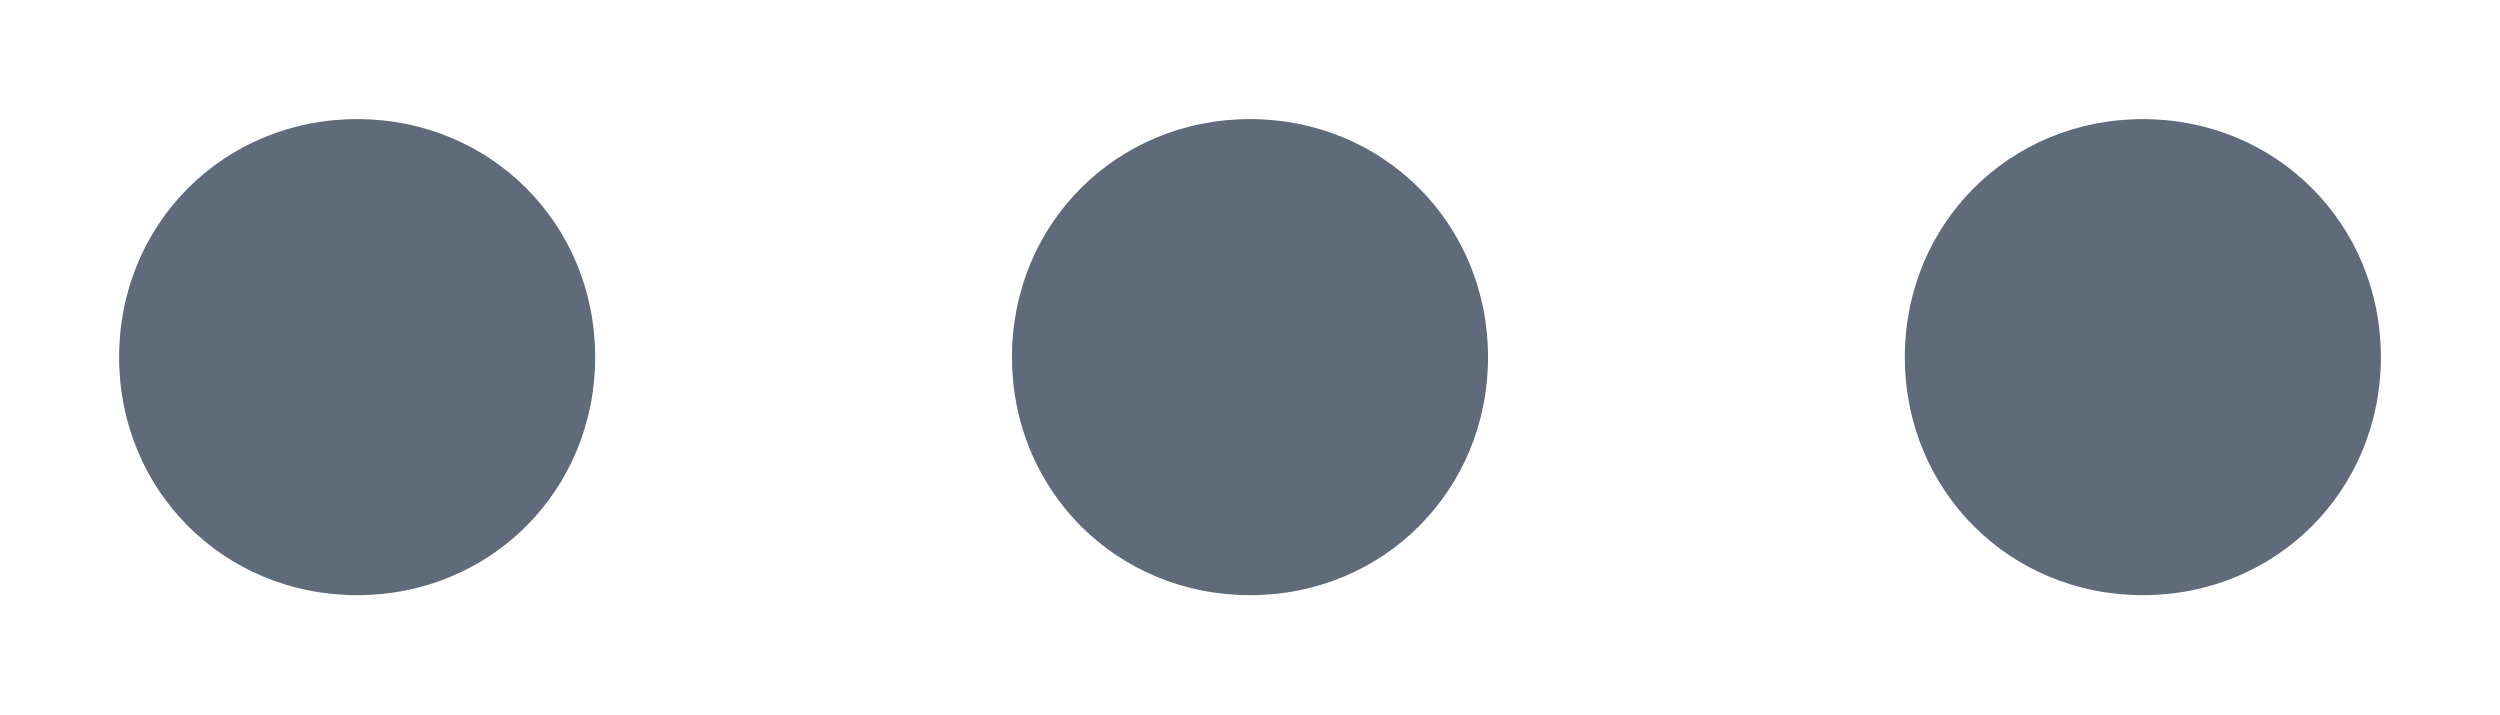
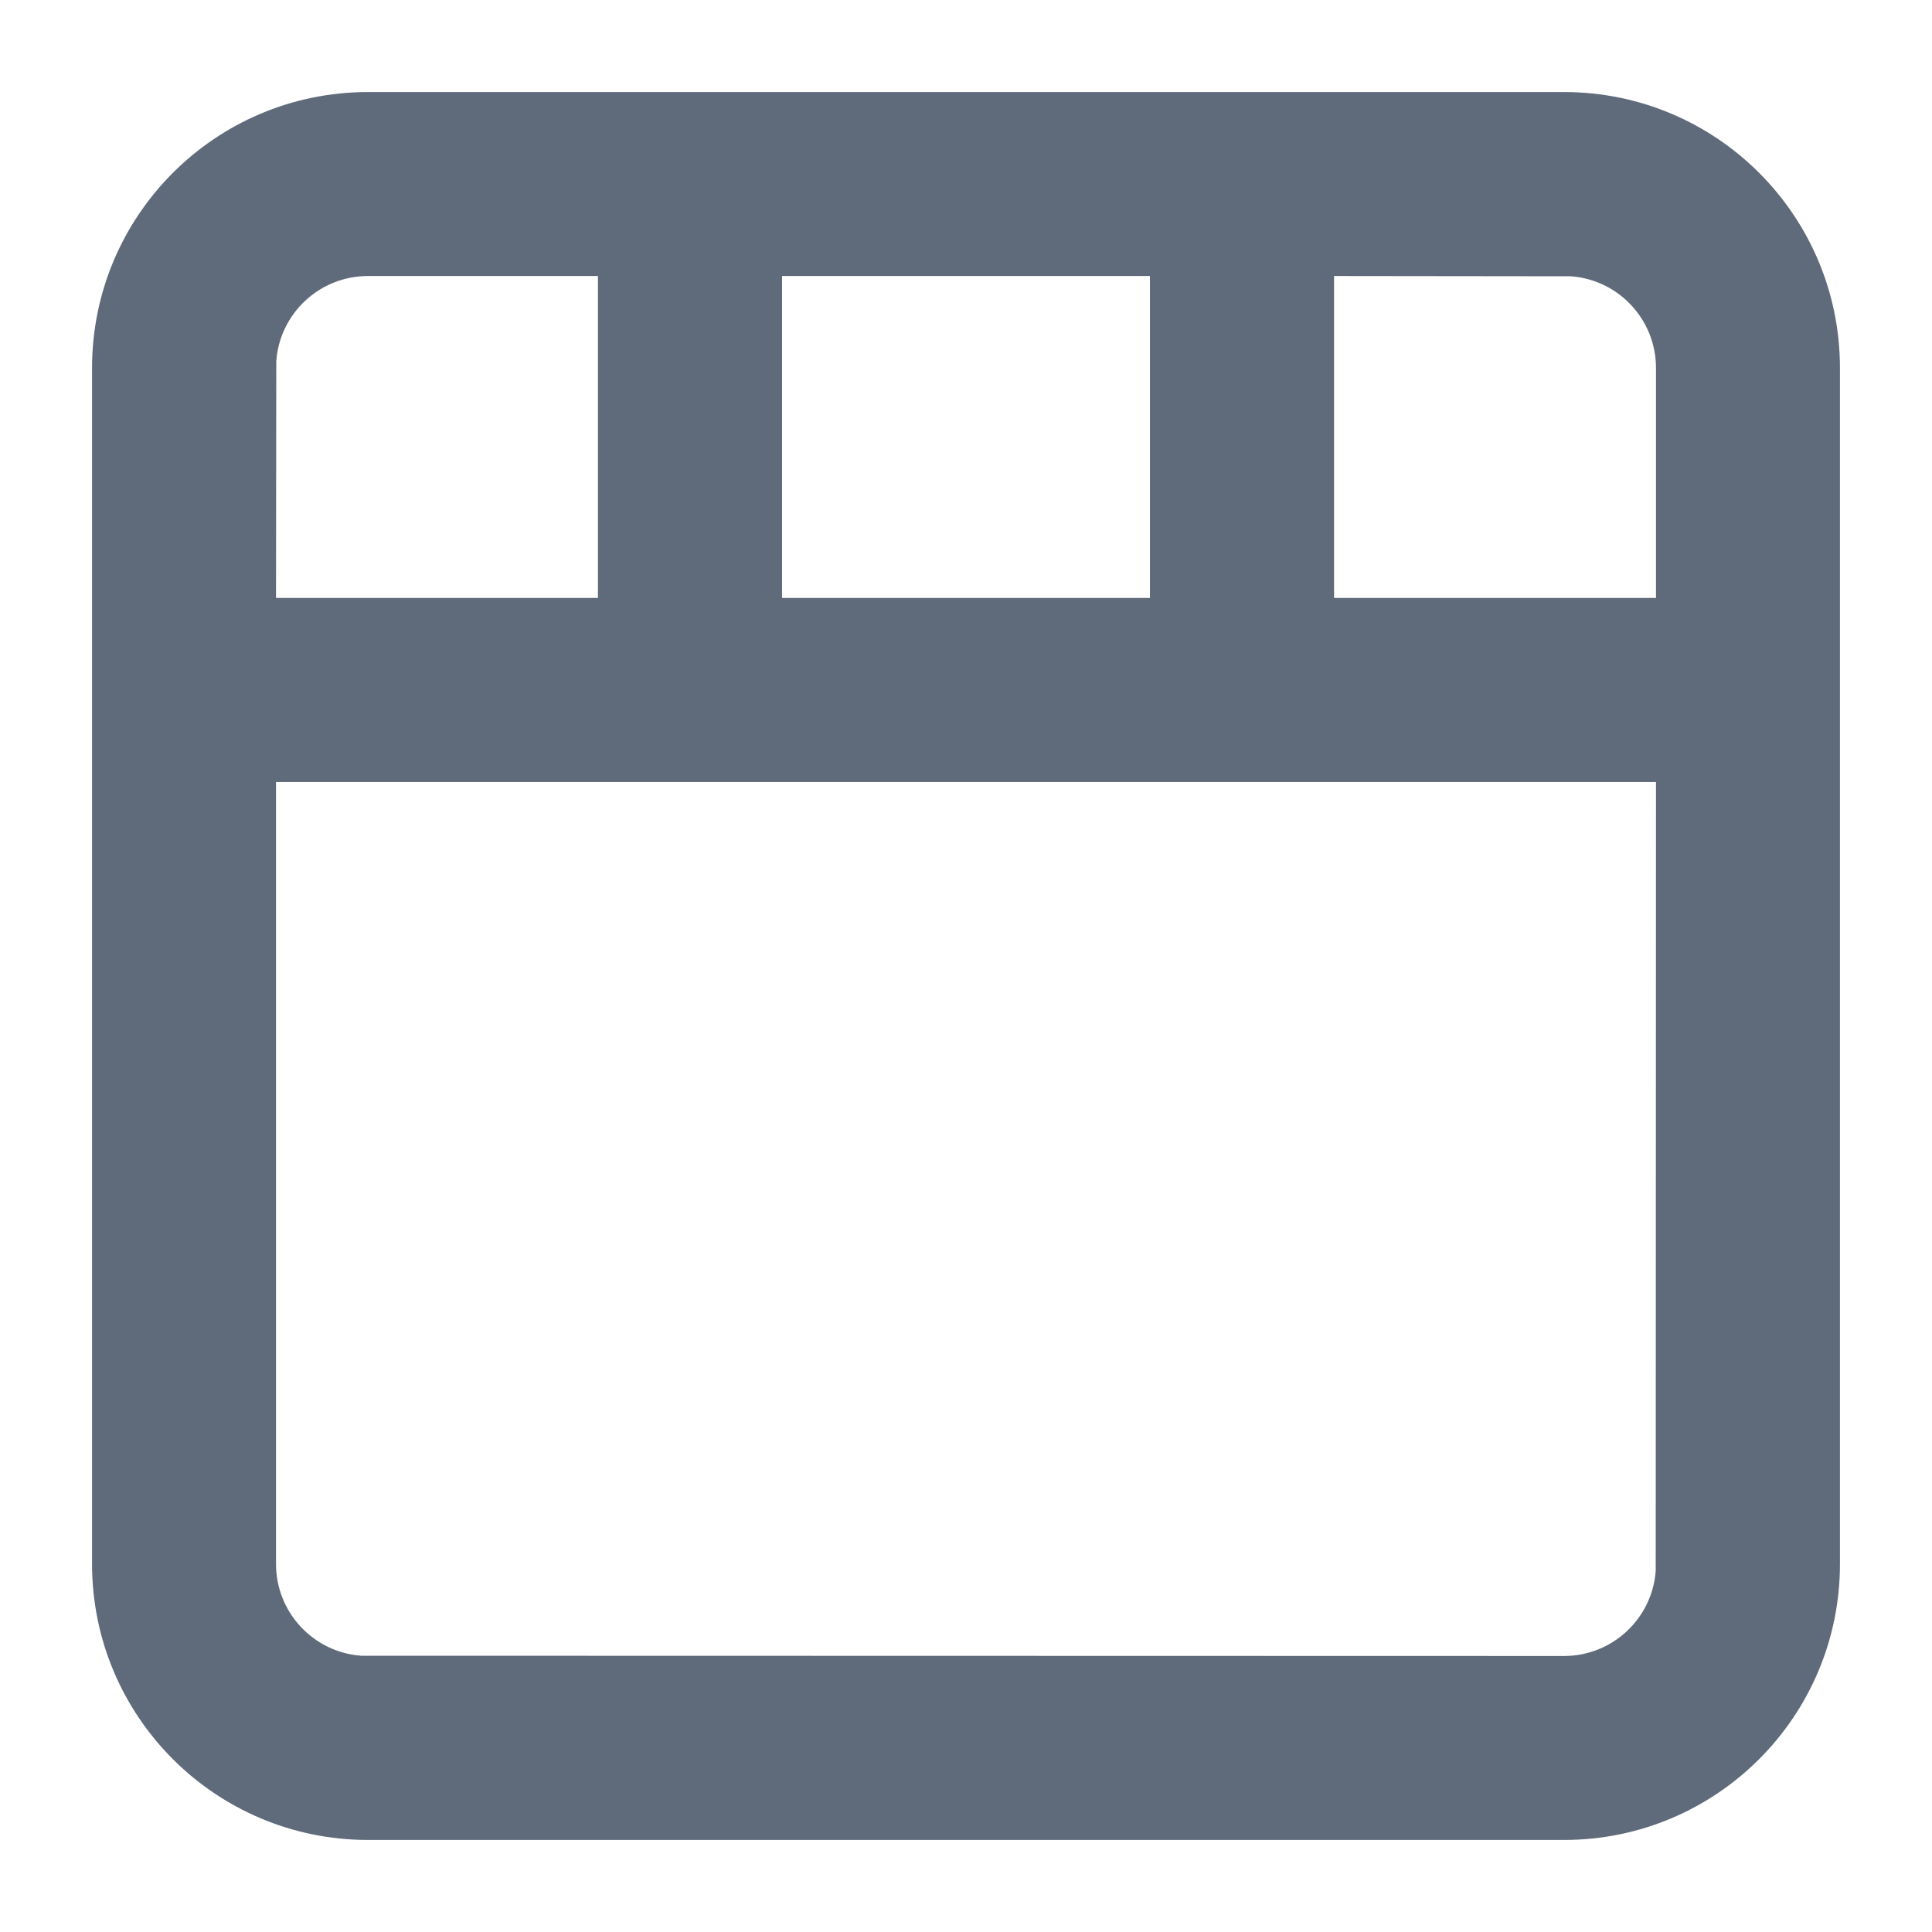
- <svg xmlns="http://www.w3.org/2000/svg" version="1.1" width="14px" height="4px">
-   <g transform="matrix(1 0 0 1 -995 -718 )">
-     <path d="M 2 0.667  C 2.747 0.667  3.333 1.253  3.333 2  C 3.333 2.747  2.747 3.333  2 3.333  C 1.253 3.333  0.667 2.747  0.667 2  C 0.667 1.253  1.253 0.667  2 0.667  Z M 7 0.667  C 7.747 0.667  8.333 1.253  8.333 2  C 8.333 2.747  7.747 3.333  7 3.333  C 6.253 3.333  5.667 2.747  5.667 2  C 5.667 1.253  6.253 0.667  7 0.667  Z M 13.333 2  C 13.333 2.747  12.747 3.333  12 3.333  C 11.253 3.333  10.667 2.747  10.667 2  C 10.667 1.253  11.253 0.667  12 0.667  C 12.747 0.667  13.333 1.253  13.333 2  Z " fill-rule="nonzero" fill="#5f6a7a" stroke="none" transform="matrix(1 0 0 1 995 718 )" />
+ <svg xmlns="http://www.w3.org/2000/svg" version="1.1" width="14px" height="14px">
+   <g transform="matrix(1 0 0 1 -556 -713 )">
+     <path d="M 0.667 11.333  C 0.667 11.333  0.667 2.667  0.667 2.667  C 0.667 1.562  1.562 0.667  2.667 0.667  C 2.667 0.667  11.333 0.667  11.333 0.667  C 12.438 0.667  13.333 1.562  13.333 2.667  C 13.333 2.667  13.333 11.333  13.333 11.333  C 13.333 12.438  12.438 13.333  11.333 13.333  C 11.333 13.333  2.667 13.333  2.667 13.333  C 1.562 13.333  0.667 12.438  0.667 11.333  Z M 4.333 4.333  L 4.333 2  C 4.333 2  2.667 2  2.667 2  C 2.315 2  2.027 2.272  2.002 2.617  L 2 4.333  L 4.333 4.333  Z M 2 11.333  C 2 11.685  2.272 11.973  2.617 11.998  C 2.617 11.998  11.333 12  11.333 12  C 11.685 12  11.973 11.728  11.998 11.383  L 12 5.667  L 2 5.667  C 2 5.667  2 11.333  2 11.333  Z M 8.333 4.333  L 8.333 2  L 5.667 2  L 5.667 4.333  L 8.333 4.333  Z M 11.383 2.002  L 9.667 2  L 9.667 4.333  L 12 4.333  C 12 4.333  12 2.667  12 2.667  C 12 2.315  11.728 2.027  11.383 2.002  Z " fill-rule="nonzero" fill="#5f6a7a" stroke="none" transform="matrix(1 0 0 1 556 713 )" />
  </g>
</svg>
